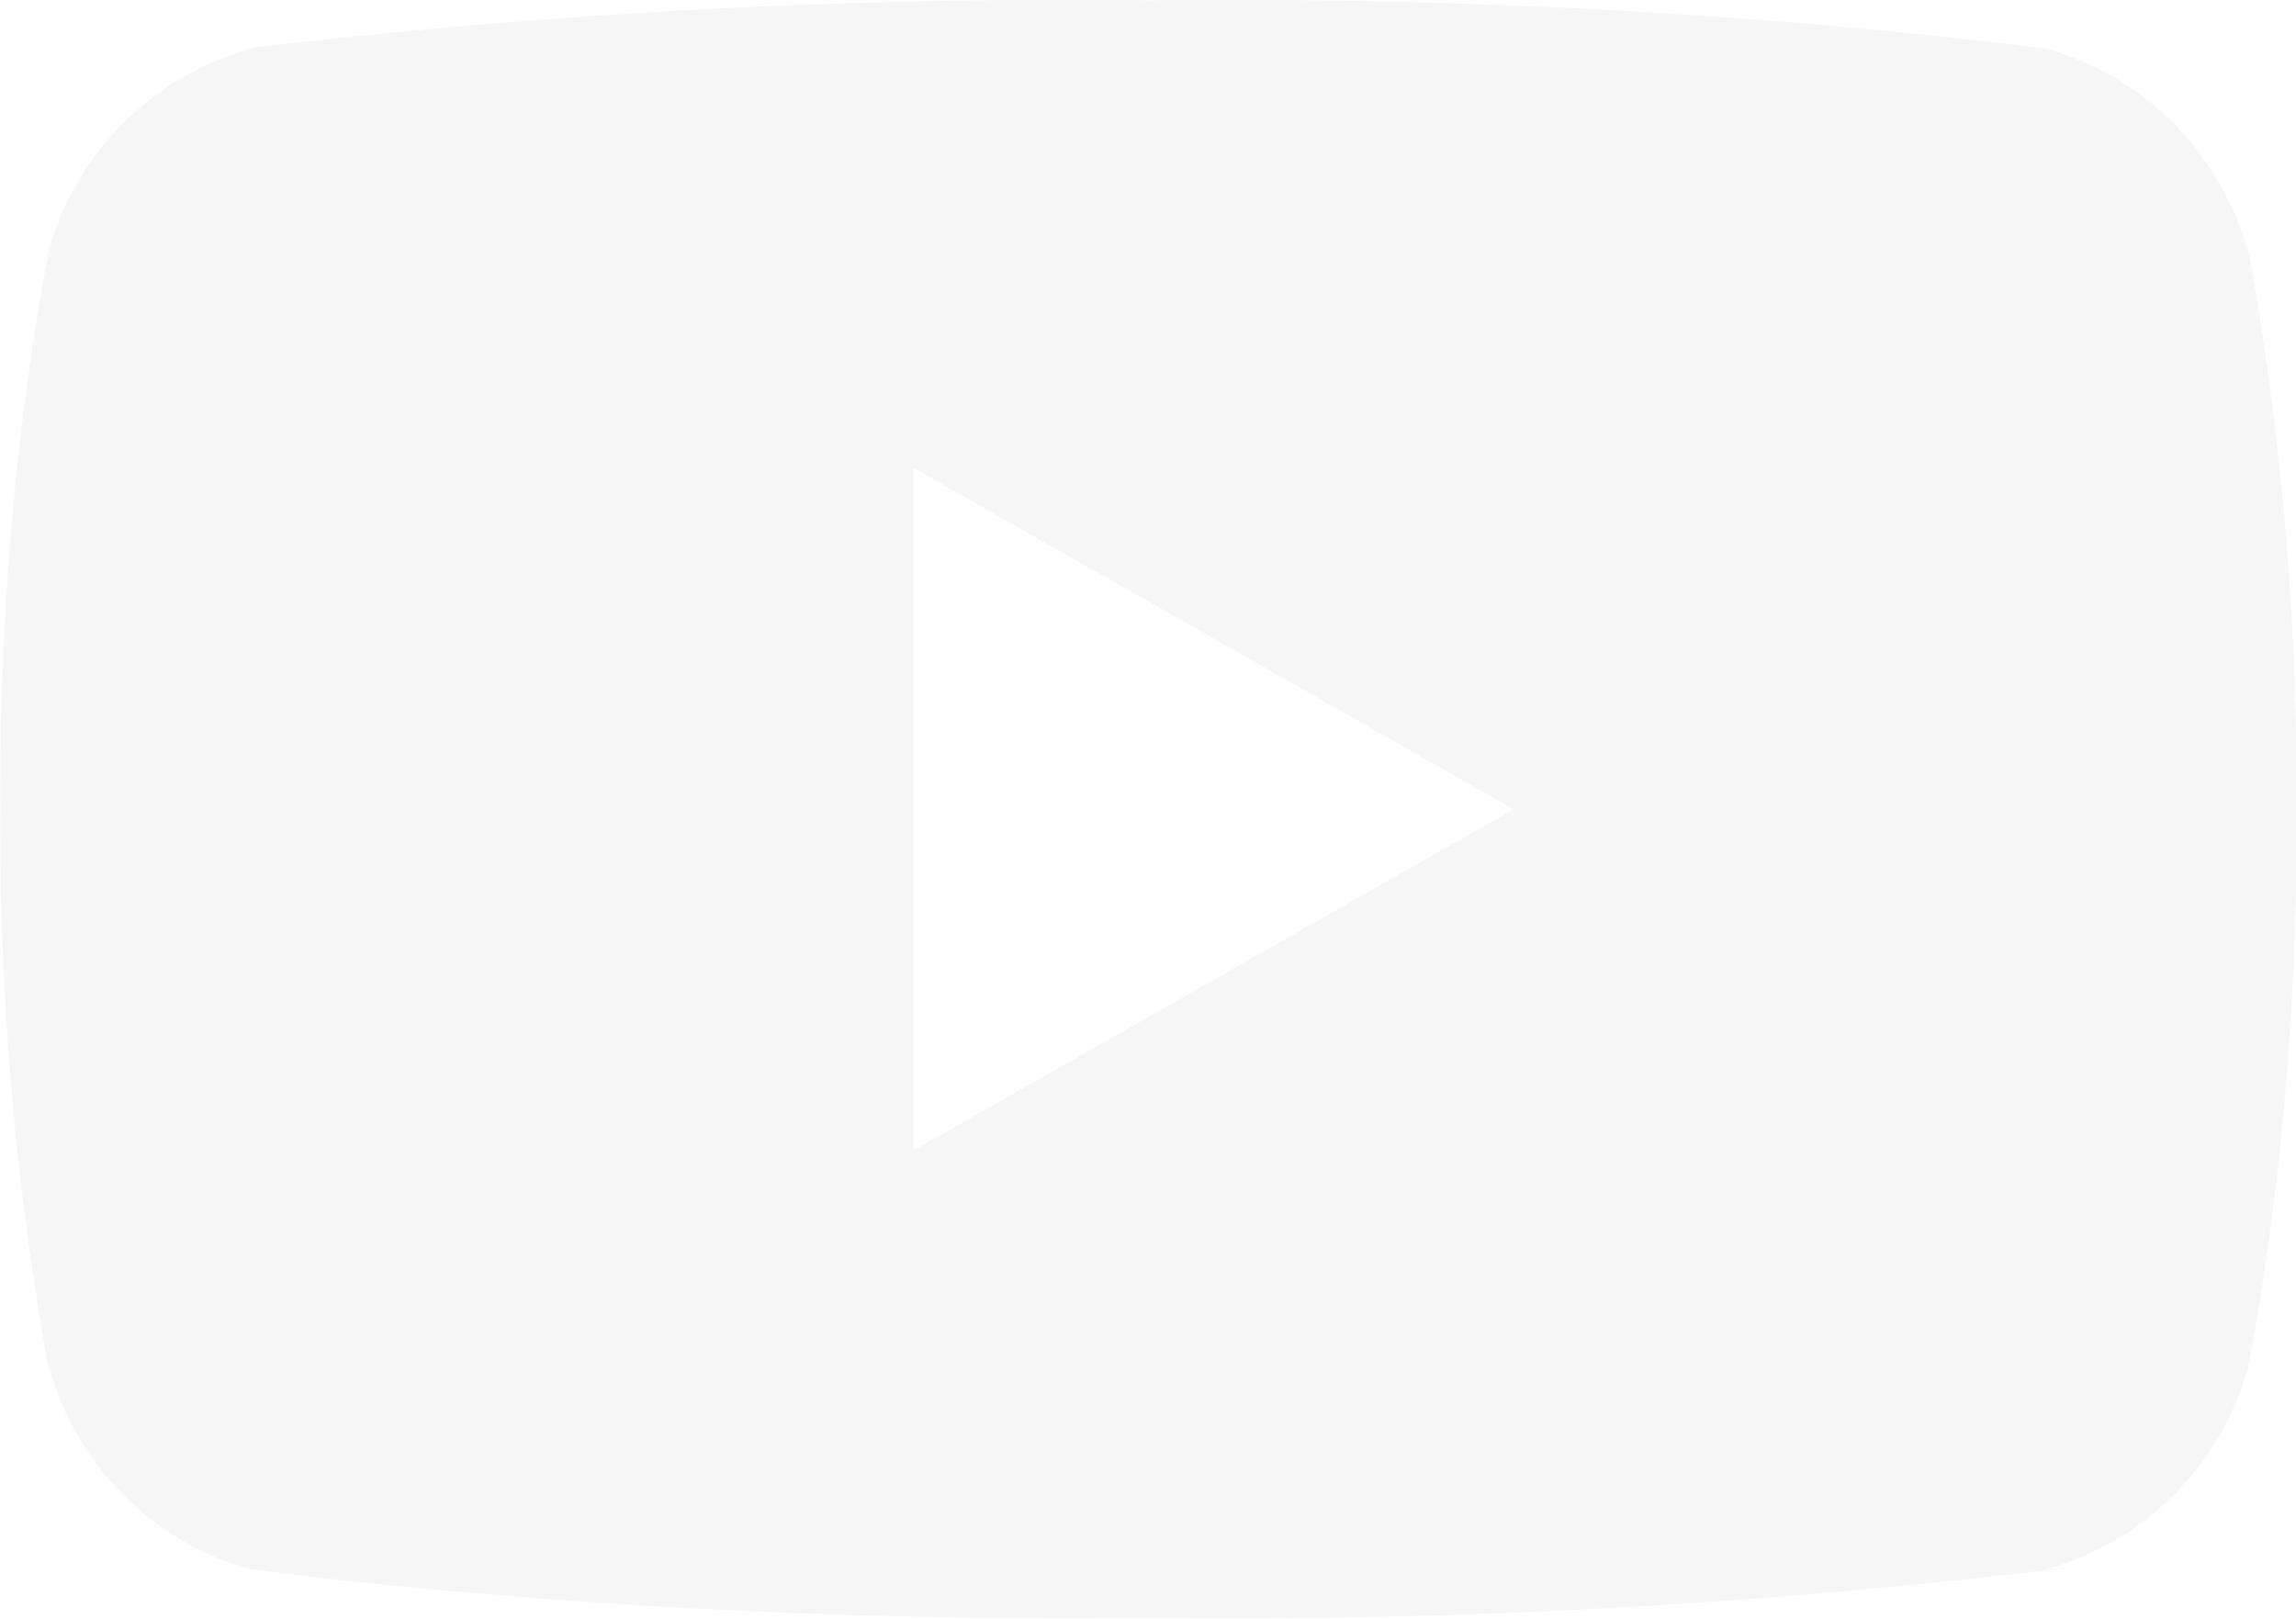
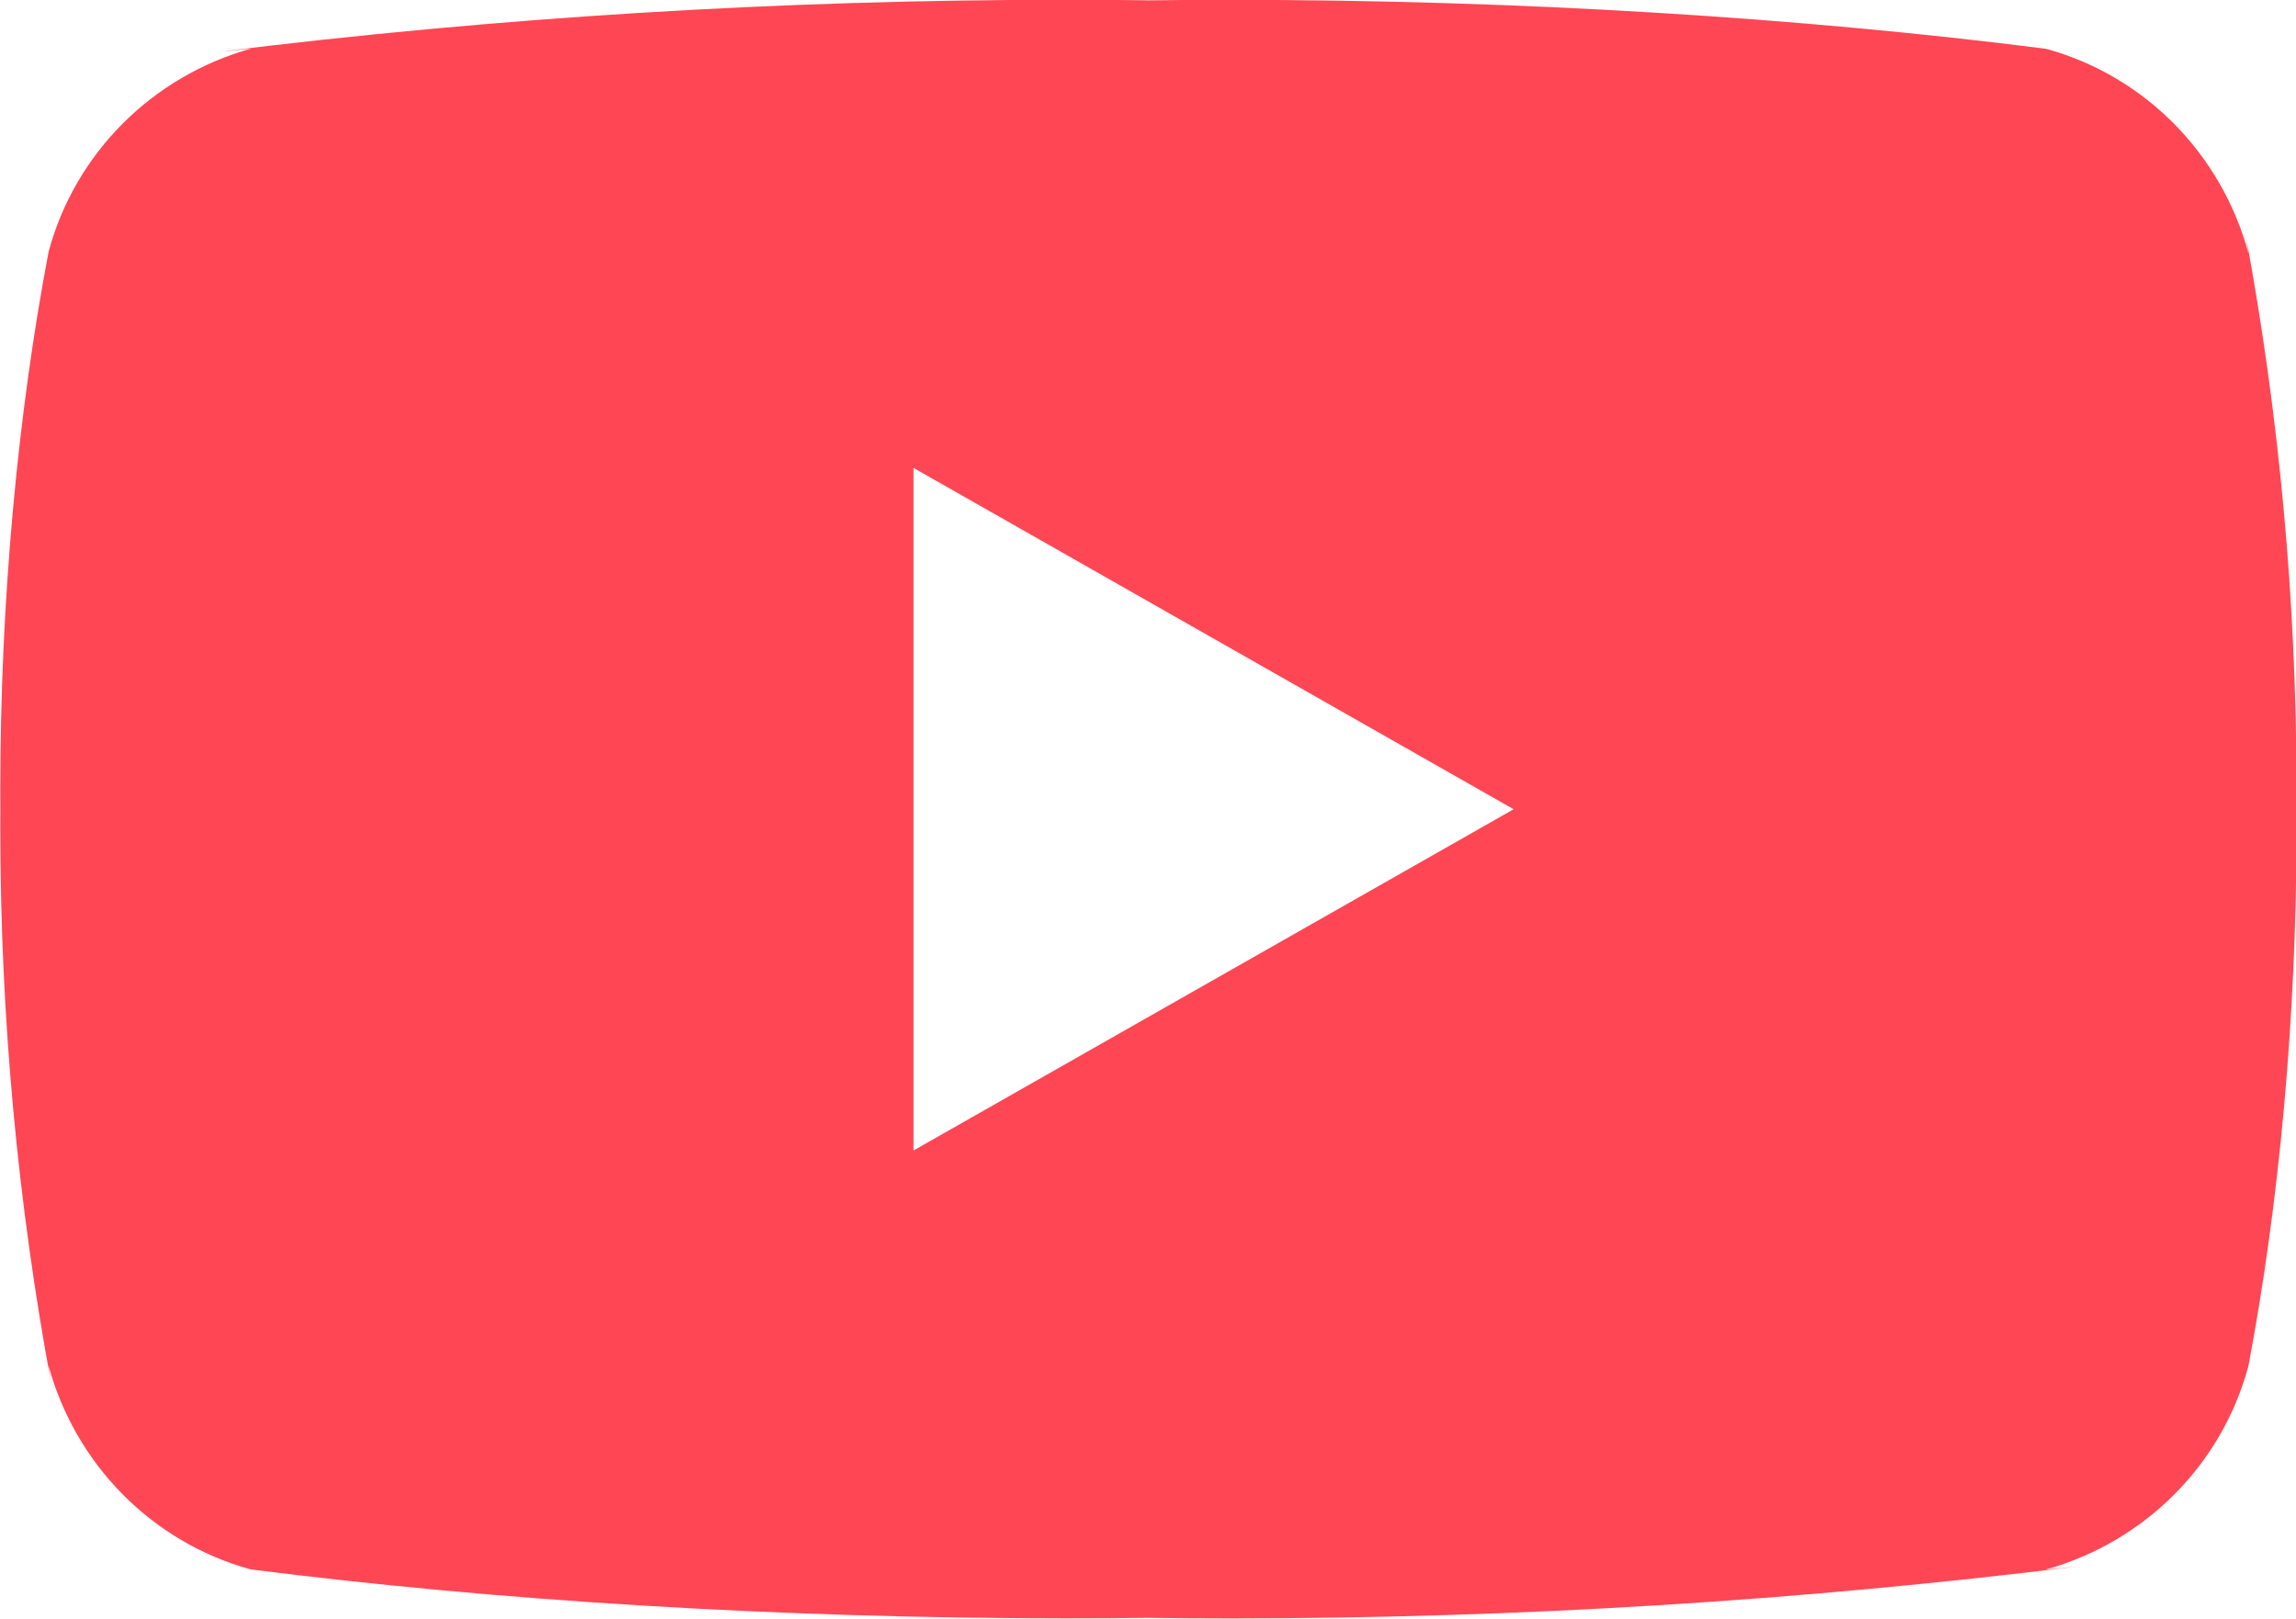
<svg xmlns="http://www.w3.org/2000/svg" fill="#ff4654" version="1.1" viewBox="1 5.43 29.99 21.14">
-   <path d="M12.932 20.459v-8.917l7.839 4.459zM30.368 8.735c-0.354-1.301-1.354-2.307-2.625-2.663l-0.027-0.006c-3.193-0.406-6.886-0.638-10.634-0.638-0.381 0-0.761 0.002-1.14 0.007l0.058-0.001c-0.322-0.004-0.701-0.007-1.082-0.007-3.748 0-7.443 0.232-11.070 0.681l0.434-0.044c-1.297 0.363-2.297 1.368-2.644 2.643l-0.006 0.026c-0.4 2.109-0.628 4.536-0.628 7.016 0 0.088 0 0.176 0.001 0.263l-0-0.014c-0 0.074-0.001 0.162-0.001 0.25 0 2.48 0.229 4.906 0.666 7.259l-0.038-0.244c0.354 1.301 1.354 2.307 2.625 2.663l0.027 0.006c3.193 0.406 6.886 0.638 10.634 0.638 0.38 0 0.76-0.002 1.14-0.007l-0.058 0.001c0.322 0.004 0.702 0.007 1.082 0.007 3.749 0 7.443-0.232 11.070-0.681l-0.434 0.044c1.298-0.362 2.298-1.368 2.646-2.643l0.006-0.026c0.399-2.109 0.627-4.536 0.627-7.015 0-0.088-0-0.176-0.001-0.263l0 0.013c0-0.074 0.001-0.162 0.001-0.25 0-2.48-0.229-4.906-0.666-7.259l0.038 0.244z" fill="#f6f6f6" />
+   <path d="M12.932 20.459v-8.917l7.839 4.459zM30.368 8.735c-0.354-1.301-1.354-2.307-2.625-2.663l-0.027-0.006c-3.193-0.406-6.886-0.638-10.634-0.638-0.381 0-0.761 0.002-1.14 0.007l0.058-0.001c-0.322-0.004-0.701-0.007-1.082-0.007-3.748 0-7.443 0.232-11.070 0.681l0.434-0.044c-1.297 0.363-2.297 1.368-2.644 2.643l-0.006 0.026c-0.4 2.109-0.628 4.536-0.628 7.016 0 0.088 0 0.176 0.001 0.263l-0-0.014c-0 0.074-0.001 0.162-0.001 0.25 0 2.48 0.229 4.906 0.666 7.259l-0.038-0.244c0.354 1.301 1.354 2.307 2.625 2.663l0.027 0.006c3.193 0.406 6.886 0.638 10.634 0.638 0.38 0 0.76-0.002 1.14-0.007l-0.058 0.001c0.322 0.004 0.702 0.007 1.082 0.007 3.749 0 7.443-0.232 11.070-0.681l-0.434 0.044c1.298-0.362 2.298-1.368 2.646-2.643l0.006-0.026c0.399-2.109 0.627-4.536 0.627-7.015 0-0.088-0-0.176-0.001-0.263l0 0.013c0-0.074 0.001-0.162 0.001-0.25 0-2.48-0.229-4.906-0.666-7.259l0.038 0.244z" fill="#FF4654" />
</svg>
